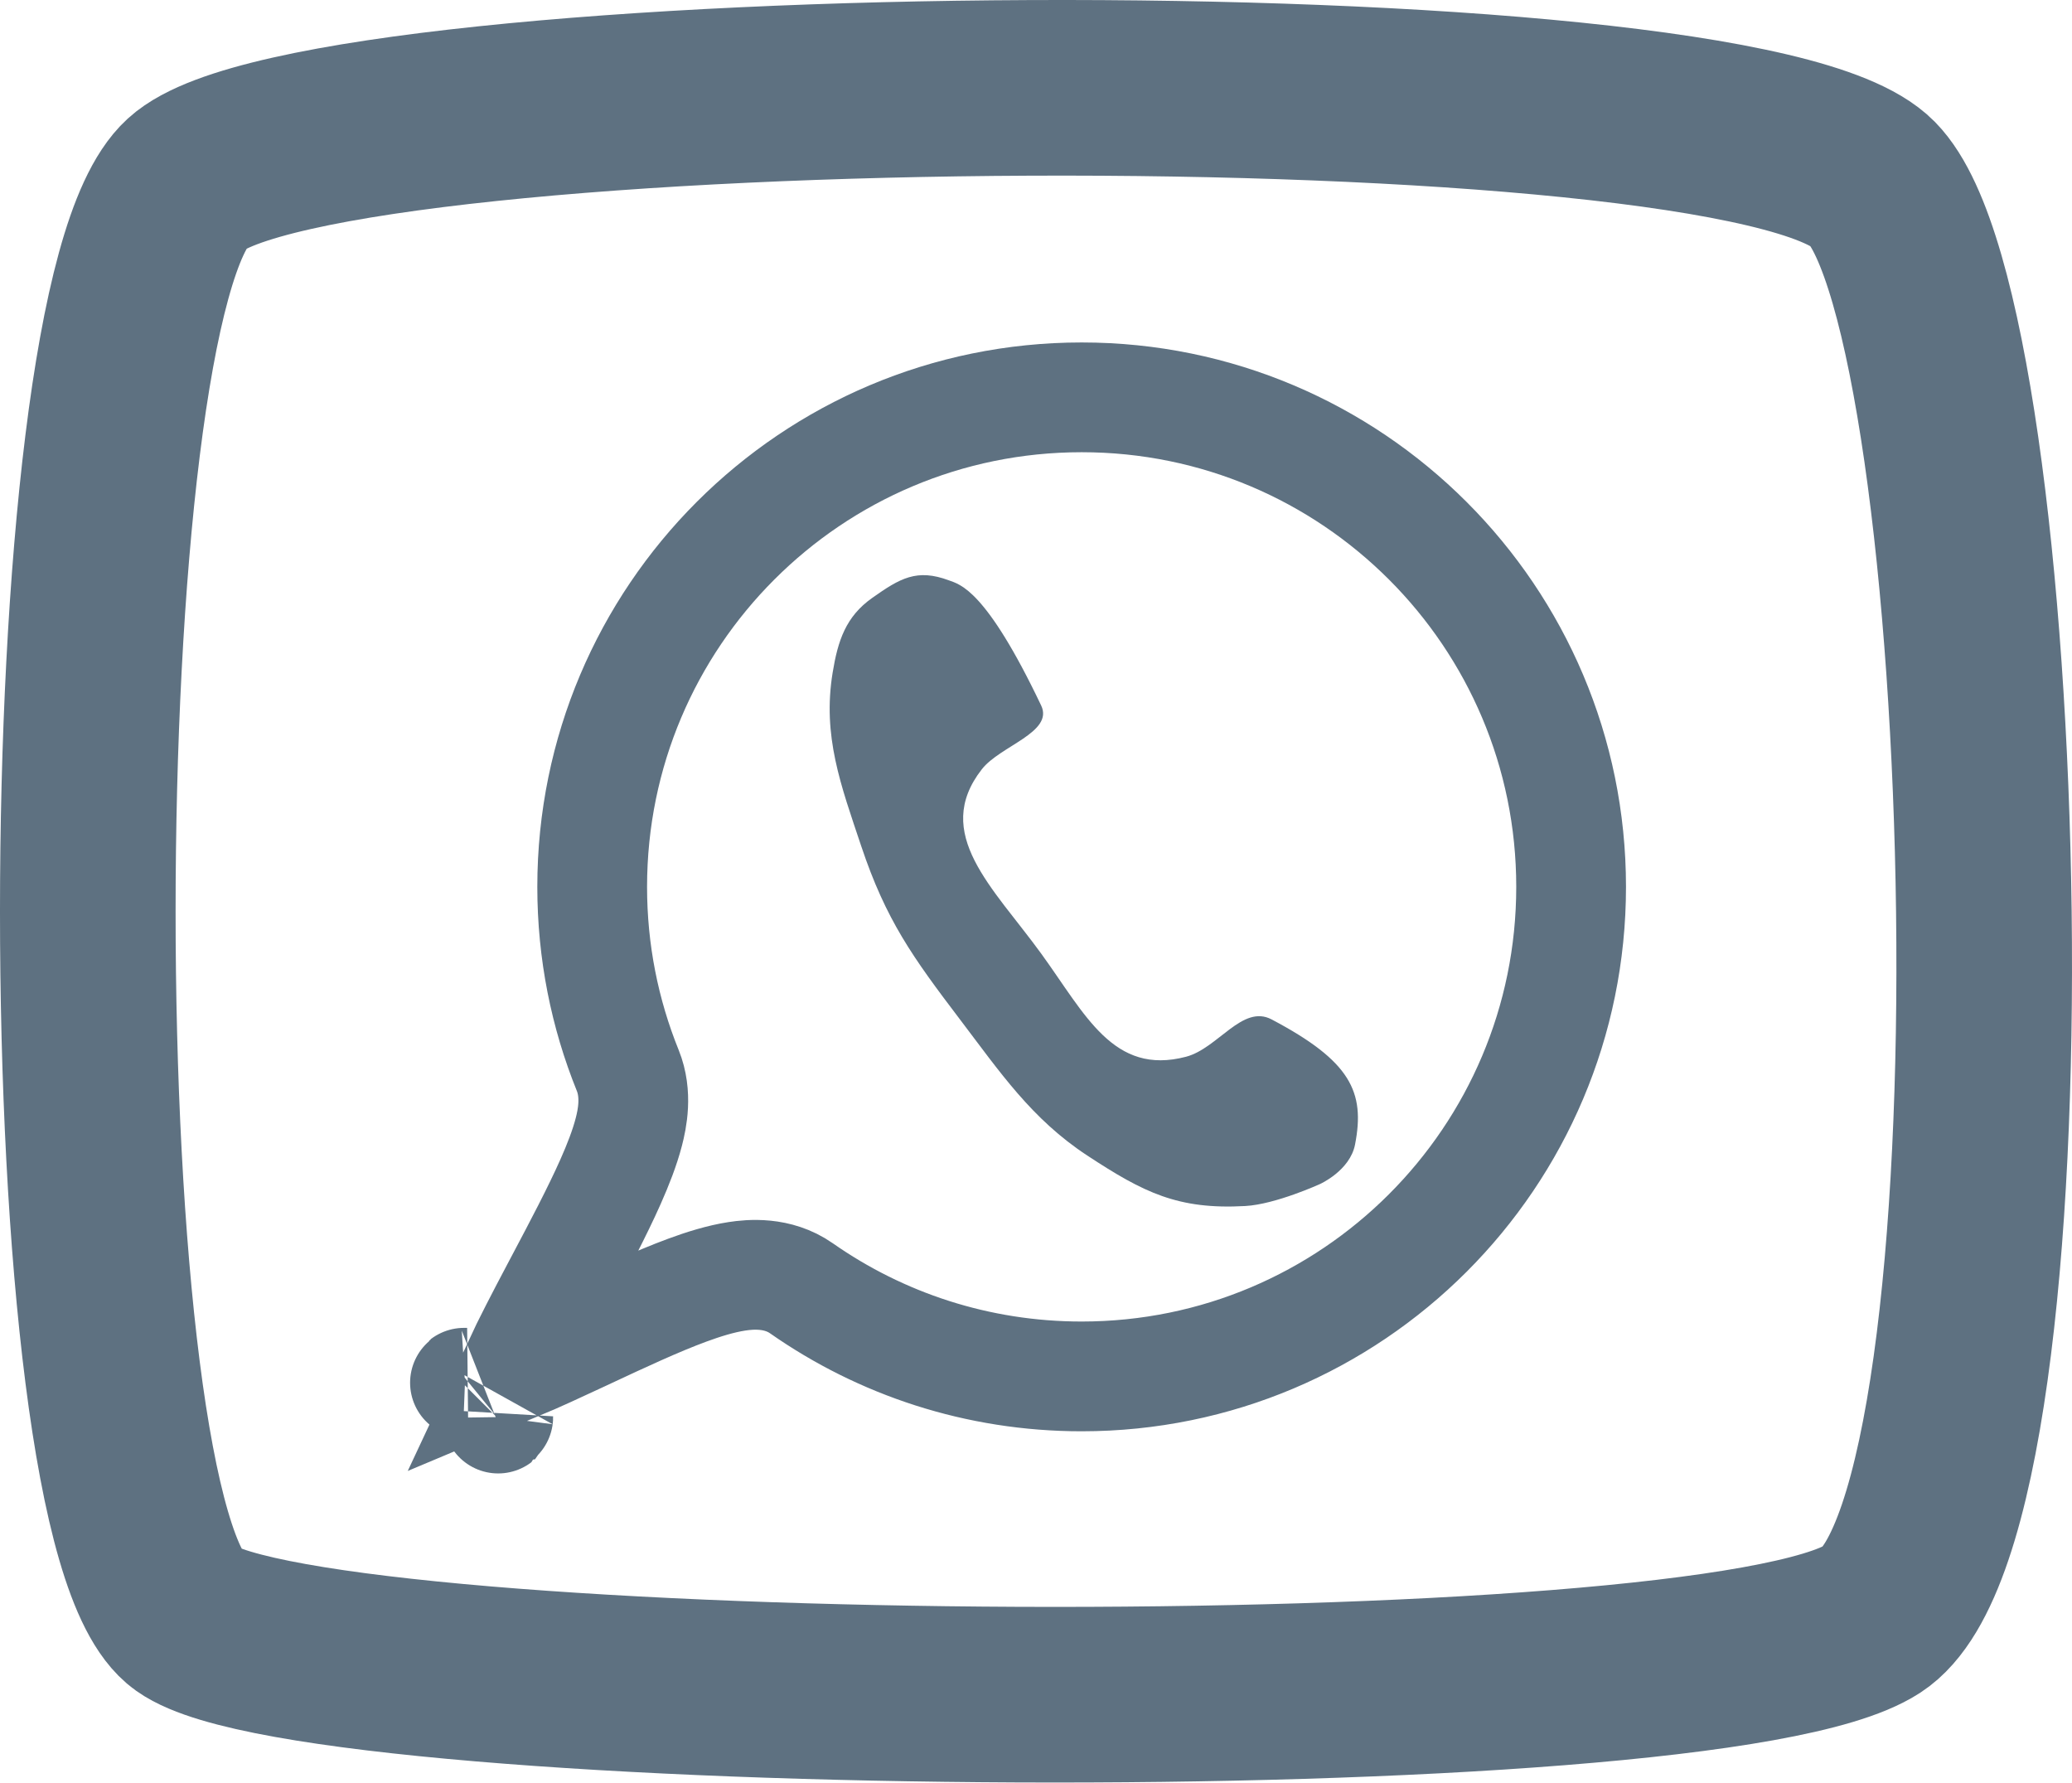
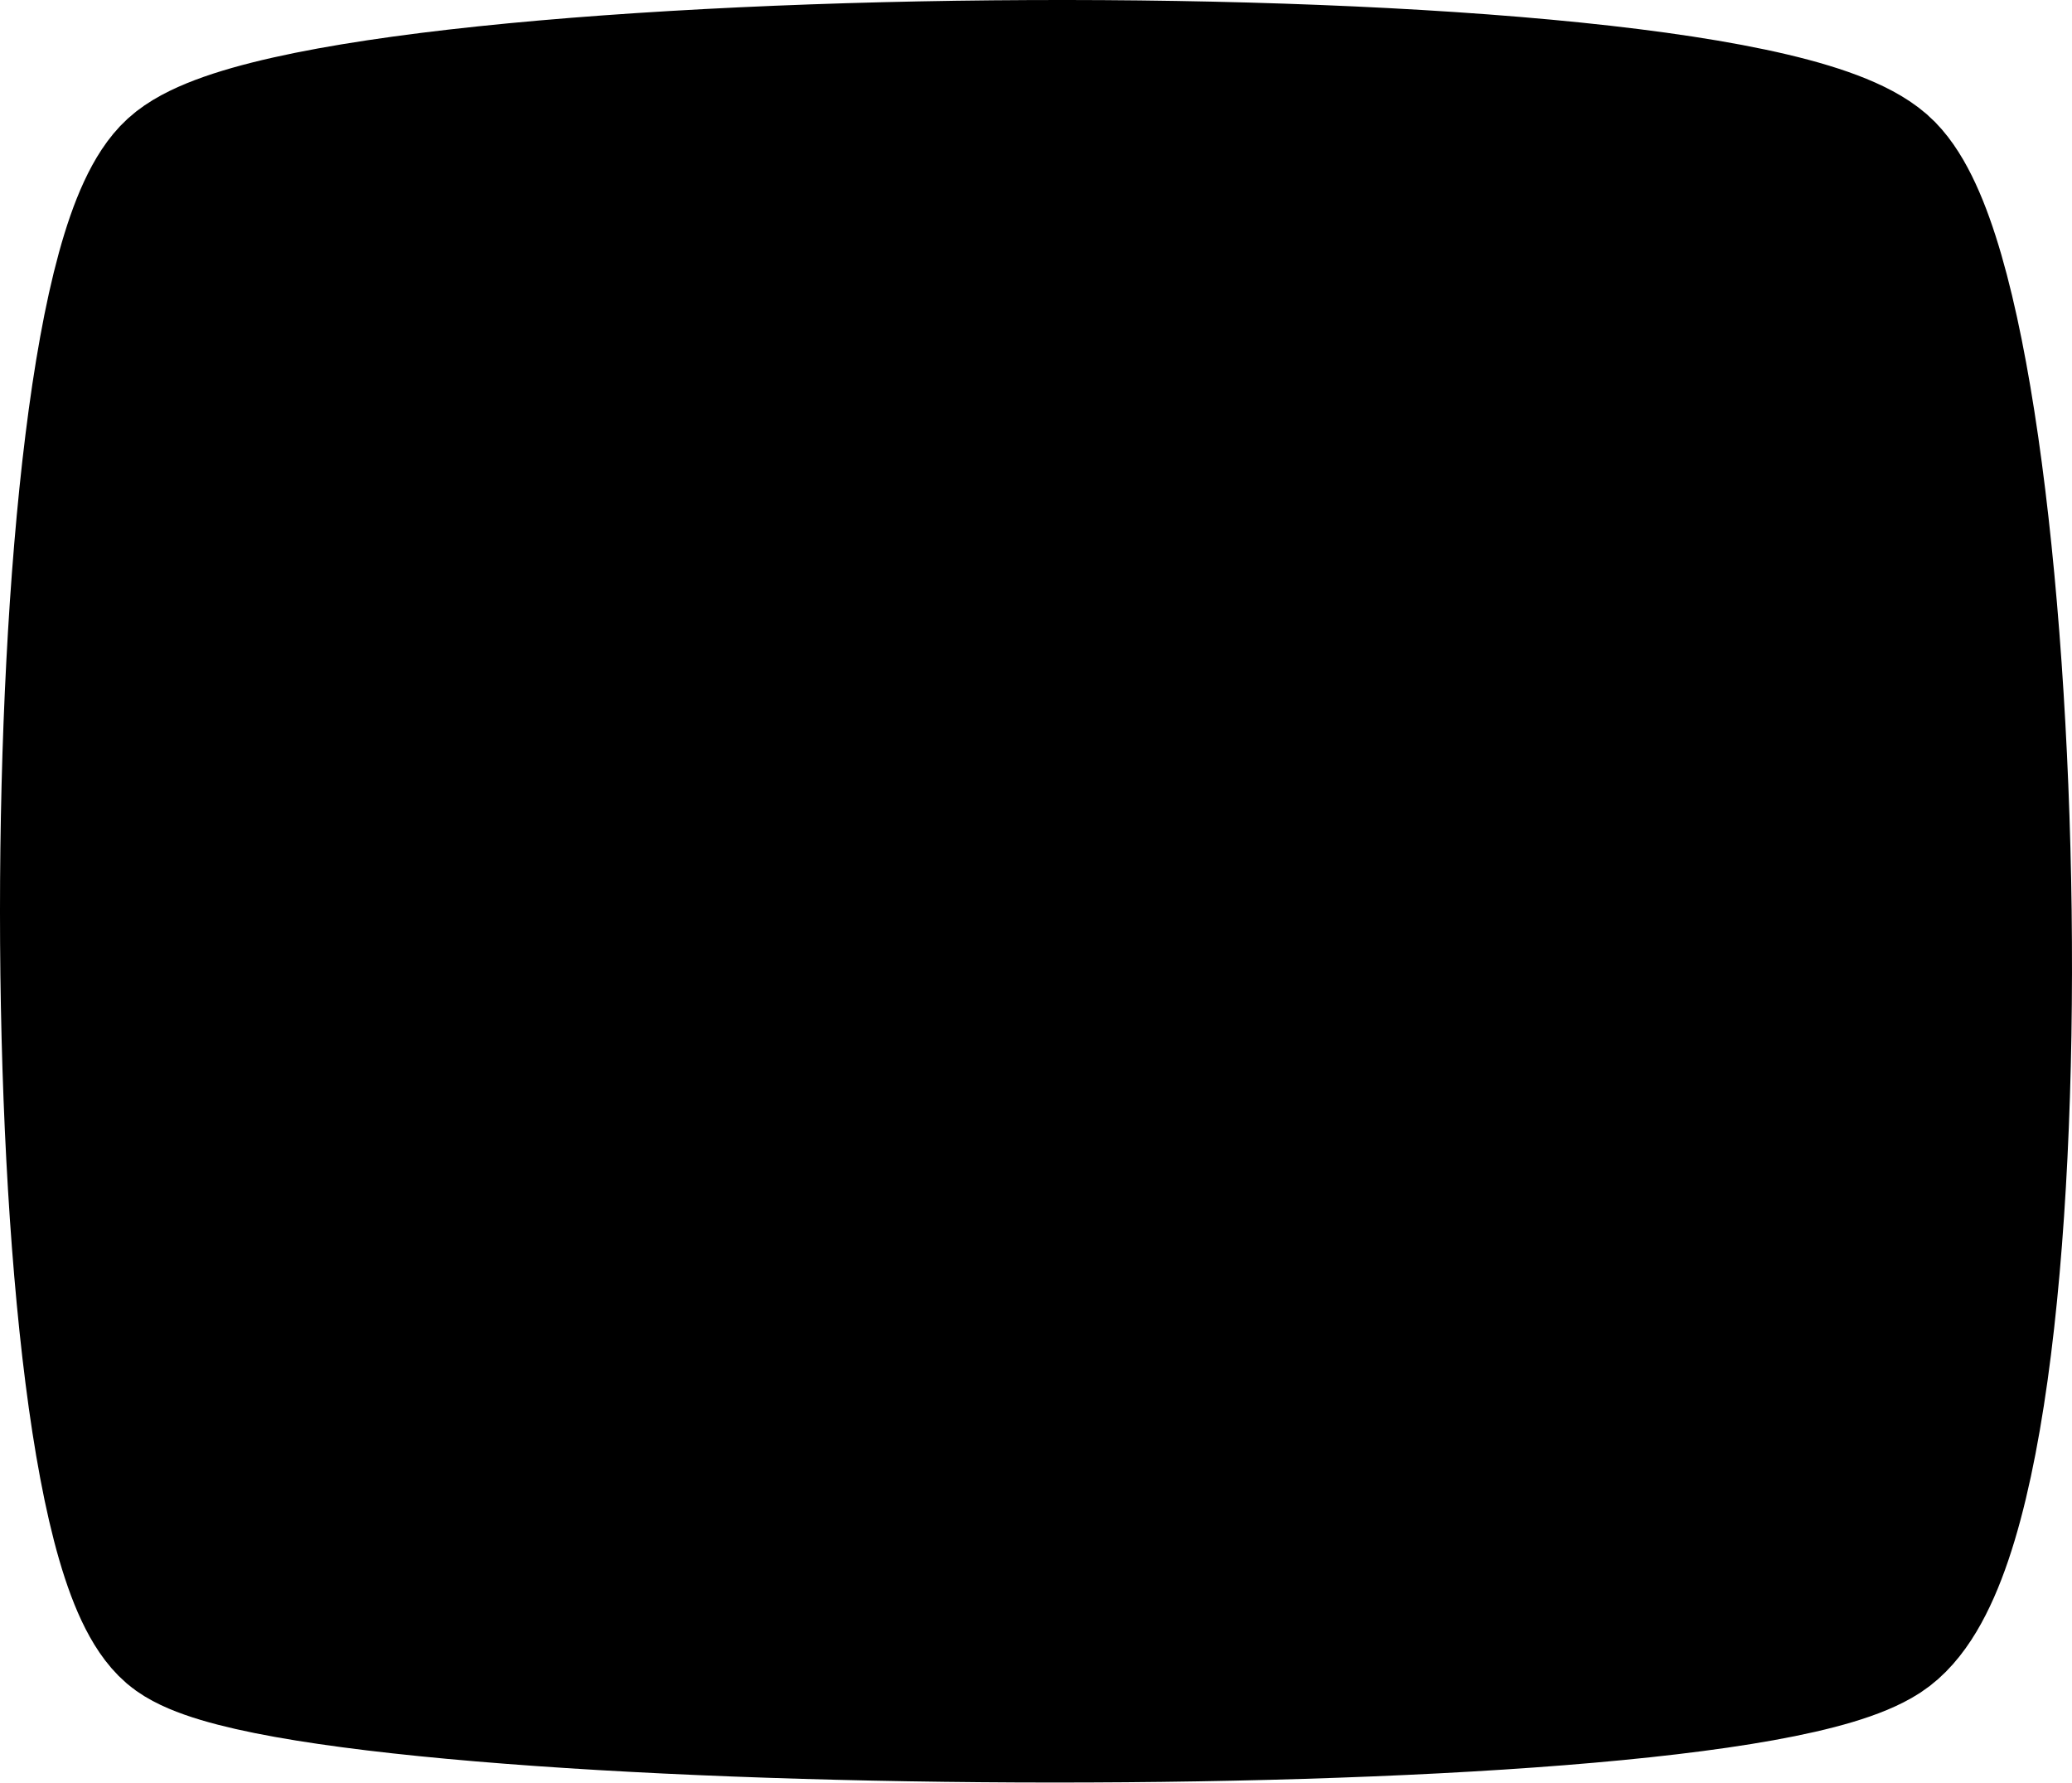
- <svg xmlns="http://www.w3.org/2000/svg" viewBox="0 0 472 406" fill="none">
-   <path d="M237.178 160.692C224.559 134.192 218.678 133.125 216.178 132.192C208.86 129.461 205.056 131.684 198.678 136.192C192.667 140.44 190.865 145.928 189.677 153.192C187.315 167.645 191.532 178.804 196.178 192.692C201.827 209.577 207.909 218.014 218.678 232.192C227.827 244.238 235.032 254.893 247.678 263.192C260.528 271.625 268.332 275.553 283.678 274.692C290.587 274.305 300.678 269.692 300.678 269.692C300.678 269.692 307.519 266.646 308.678 260.692C311.013 248.689 307.678 241.692 289.678 232.192C283.012 228.674 277.467 238.779 270.177 240.692C253.608 245.039 247.24 231.055 237.178 217.192C226.242 202.127 212.212 189.86 223.677 175.192C227.846 169.858 240.088 166.804 237.178 160.692Z" fill="#5E7181" />
-   <path d="M357.9 202C357.9 263.58 307.98 313.5 246.4 313.5C222.638 313.5 200.646 306.081 182.566 293.432C177.121 289.623 170.858 290.248 167.866 290.705C164.15 291.274 160.205 292.513 156.535 293.867C149.633 296.412 141.526 300.203 134.036 303.705C133.519 303.947 133.005 304.187 132.494 304.426C127.179 306.909 122.238 309.193 117.876 311.019C120.252 305.923 123.305 300.072 126.614 293.812C126.993 293.095 127.375 292.372 127.76 291.646C131.779 284.052 136.034 276.011 139.096 269.117C140.771 265.346 142.309 261.437 143.248 257.806C144.005 254.878 145.204 249.253 143 243.81C137.781 230.915 134.9 216.809 134.9 202C134.9 140.42 184.82 90.5 246.4 90.5C307.98 90.5 357.9 140.42 357.9 202ZM105.712 314.945C105.716 314.941 105.788 314.937 105.918 314.942C105.773 314.951 105.708 314.948 105.712 314.945ZM113.502 322.77C113.505 322.976 113.489 323.093 113.481 323.1C113.473 323.107 113.471 323.005 113.502 322.77Z" stroke="#5E7181" stroke-width="25" />
-   <path d="M42.584 368.79C12.472 347.398 12.472 69.294 42.584 41.79C72.696 14.285 396.403 11.229 426.515 41.79C456.627 72.35 464.155 344.342 426.515 368.79C388.875 393.239 72.696 390.183 42.584 368.79Z" stroke="#5E7181" stroke-width="40" stroke-linecap="round" />
+ <svg xmlns="http://www.w3.org/2000/svg" viewBox="0 0 472 406">
+   <path d="M237.178 160.692C224.559 134.192 218.678 133.125 216.178 132.192C208.86 129.461 205.056 131.684 198.678 136.192C192.667 140.44 190.865 145.928 189.677 153.192C187.315 167.645 191.532 178.804 196.178 192.692C201.827 209.577 207.909 218.014 218.678 232.192C227.827 244.238 235.032 254.893 247.678 263.192C260.528 271.625 268.332 275.553 283.678 274.692C290.587 274.305 300.678 269.692 300.678 269.692C300.678 269.692 307.519 266.646 308.678 260.692C311.013 248.689 307.678 241.692 289.678 232.192C283.012 228.674 277.467 238.779 270.177 240.692C253.608 245.039 247.24 231.055 237.178 217.192C226.242 202.127 212.212 189.86 223.677 175.192C227.846 169.858 240.088 166.804 237.178 160.692Z" />
+   <path d="M357.9 202C357.9 263.58 307.98 313.5 246.4 313.5C222.638 313.5 200.646 306.081 182.566 293.432C177.121 289.623 170.858 290.248 167.866 290.705C164.15 291.274 160.205 292.513 156.535 293.867C149.633 296.412 141.526 300.203 134.036 303.705C133.519 303.947 133.005 304.187 132.494 304.426C127.179 306.909 122.238 309.193 117.876 311.019C120.252 305.923 123.305 300.072 126.614 293.812C126.993 293.095 127.375 292.372 127.76 291.646C131.779 284.052 136.034 276.011 139.096 269.117C140.771 265.346 142.309 261.437 143.248 257.806C144.005 254.878 145.204 249.253 143 243.81C137.781 230.915 134.9 216.809 134.9 202C134.9 140.42 184.82 90.5 246.4 90.5C307.98 90.5 357.9 140.42 357.9 202ZM105.712 314.945C105.716 314.941 105.788 314.937 105.918 314.942C105.773 314.951 105.708 314.948 105.712 314.945ZM113.502 322.77C113.505 322.976 113.489 323.093 113.481 323.1C113.473 323.107 113.471 323.005 113.502 322.77Z" stroke="currentColor" stroke-width="25" />
+   <path d="M42.584 368.79C12.472 347.398 12.472 69.294 42.584 41.79C72.696 14.285 396.403 11.229 426.515 41.79C456.627 72.35 464.155 344.342 426.515 368.79C388.875 393.239 72.696 390.183 42.584 368.79Z" stroke="currentColor" stroke-width="40" stroke-linecap="round" />
</svg>
